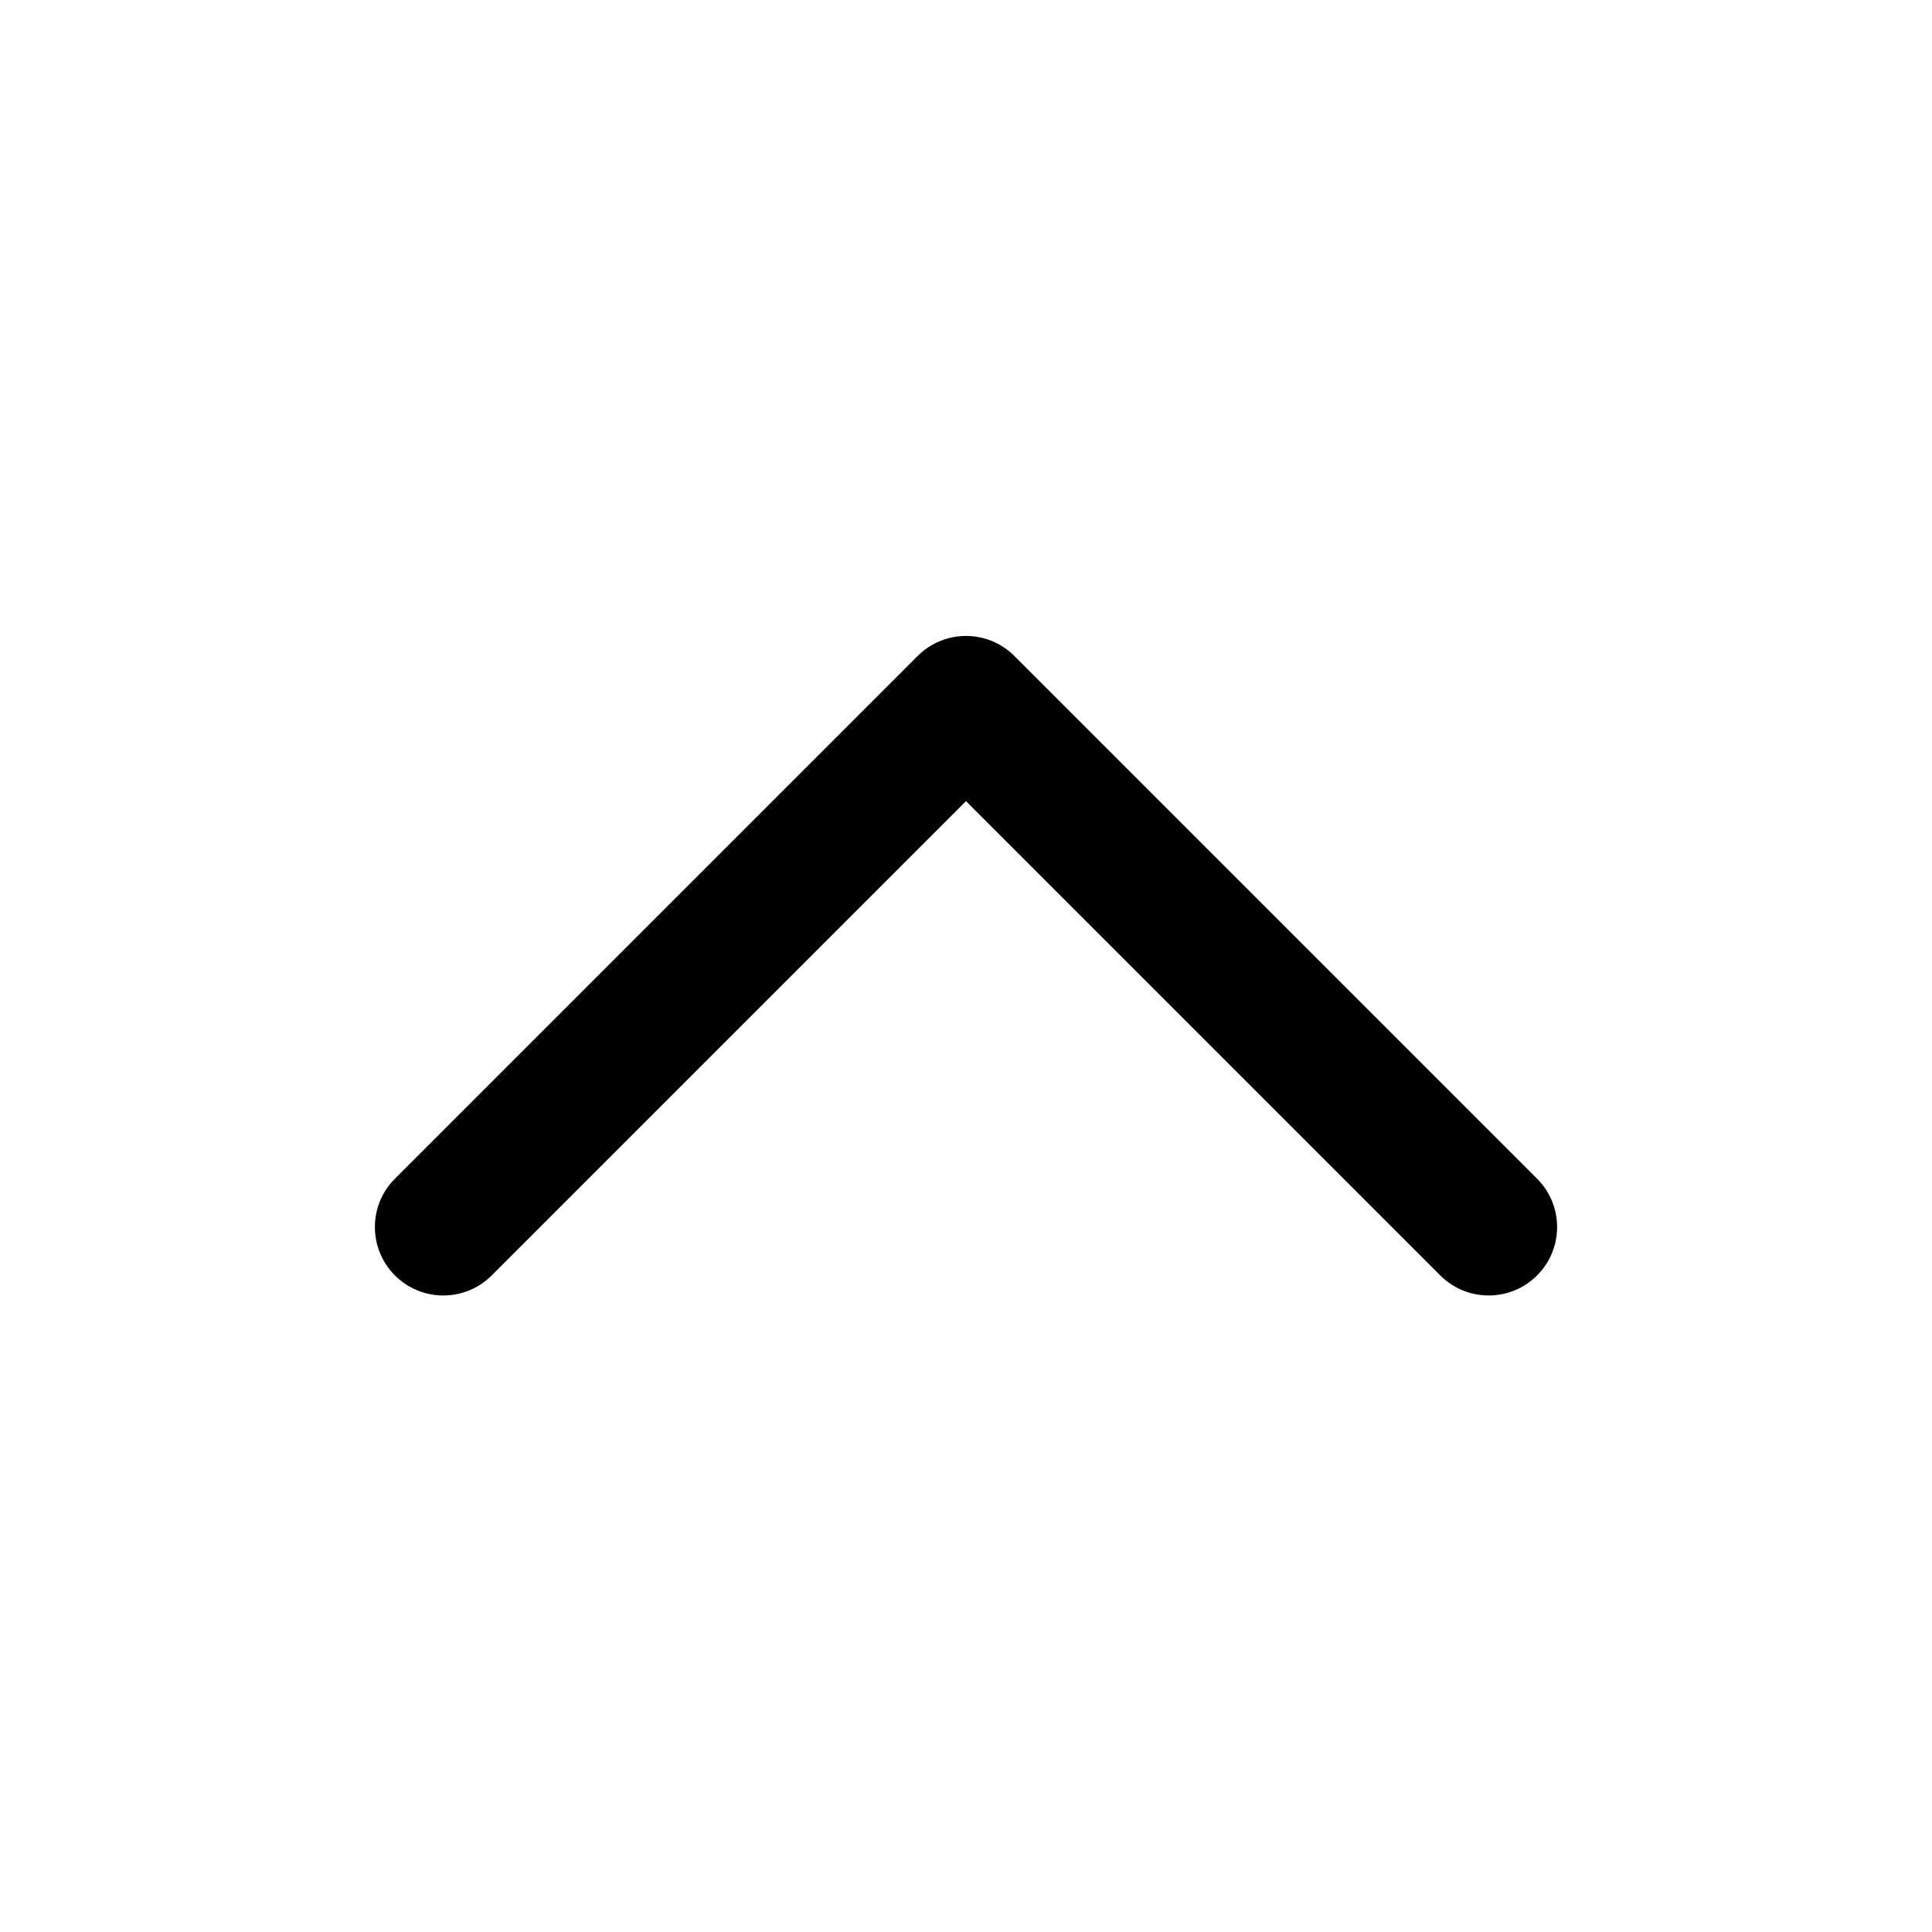
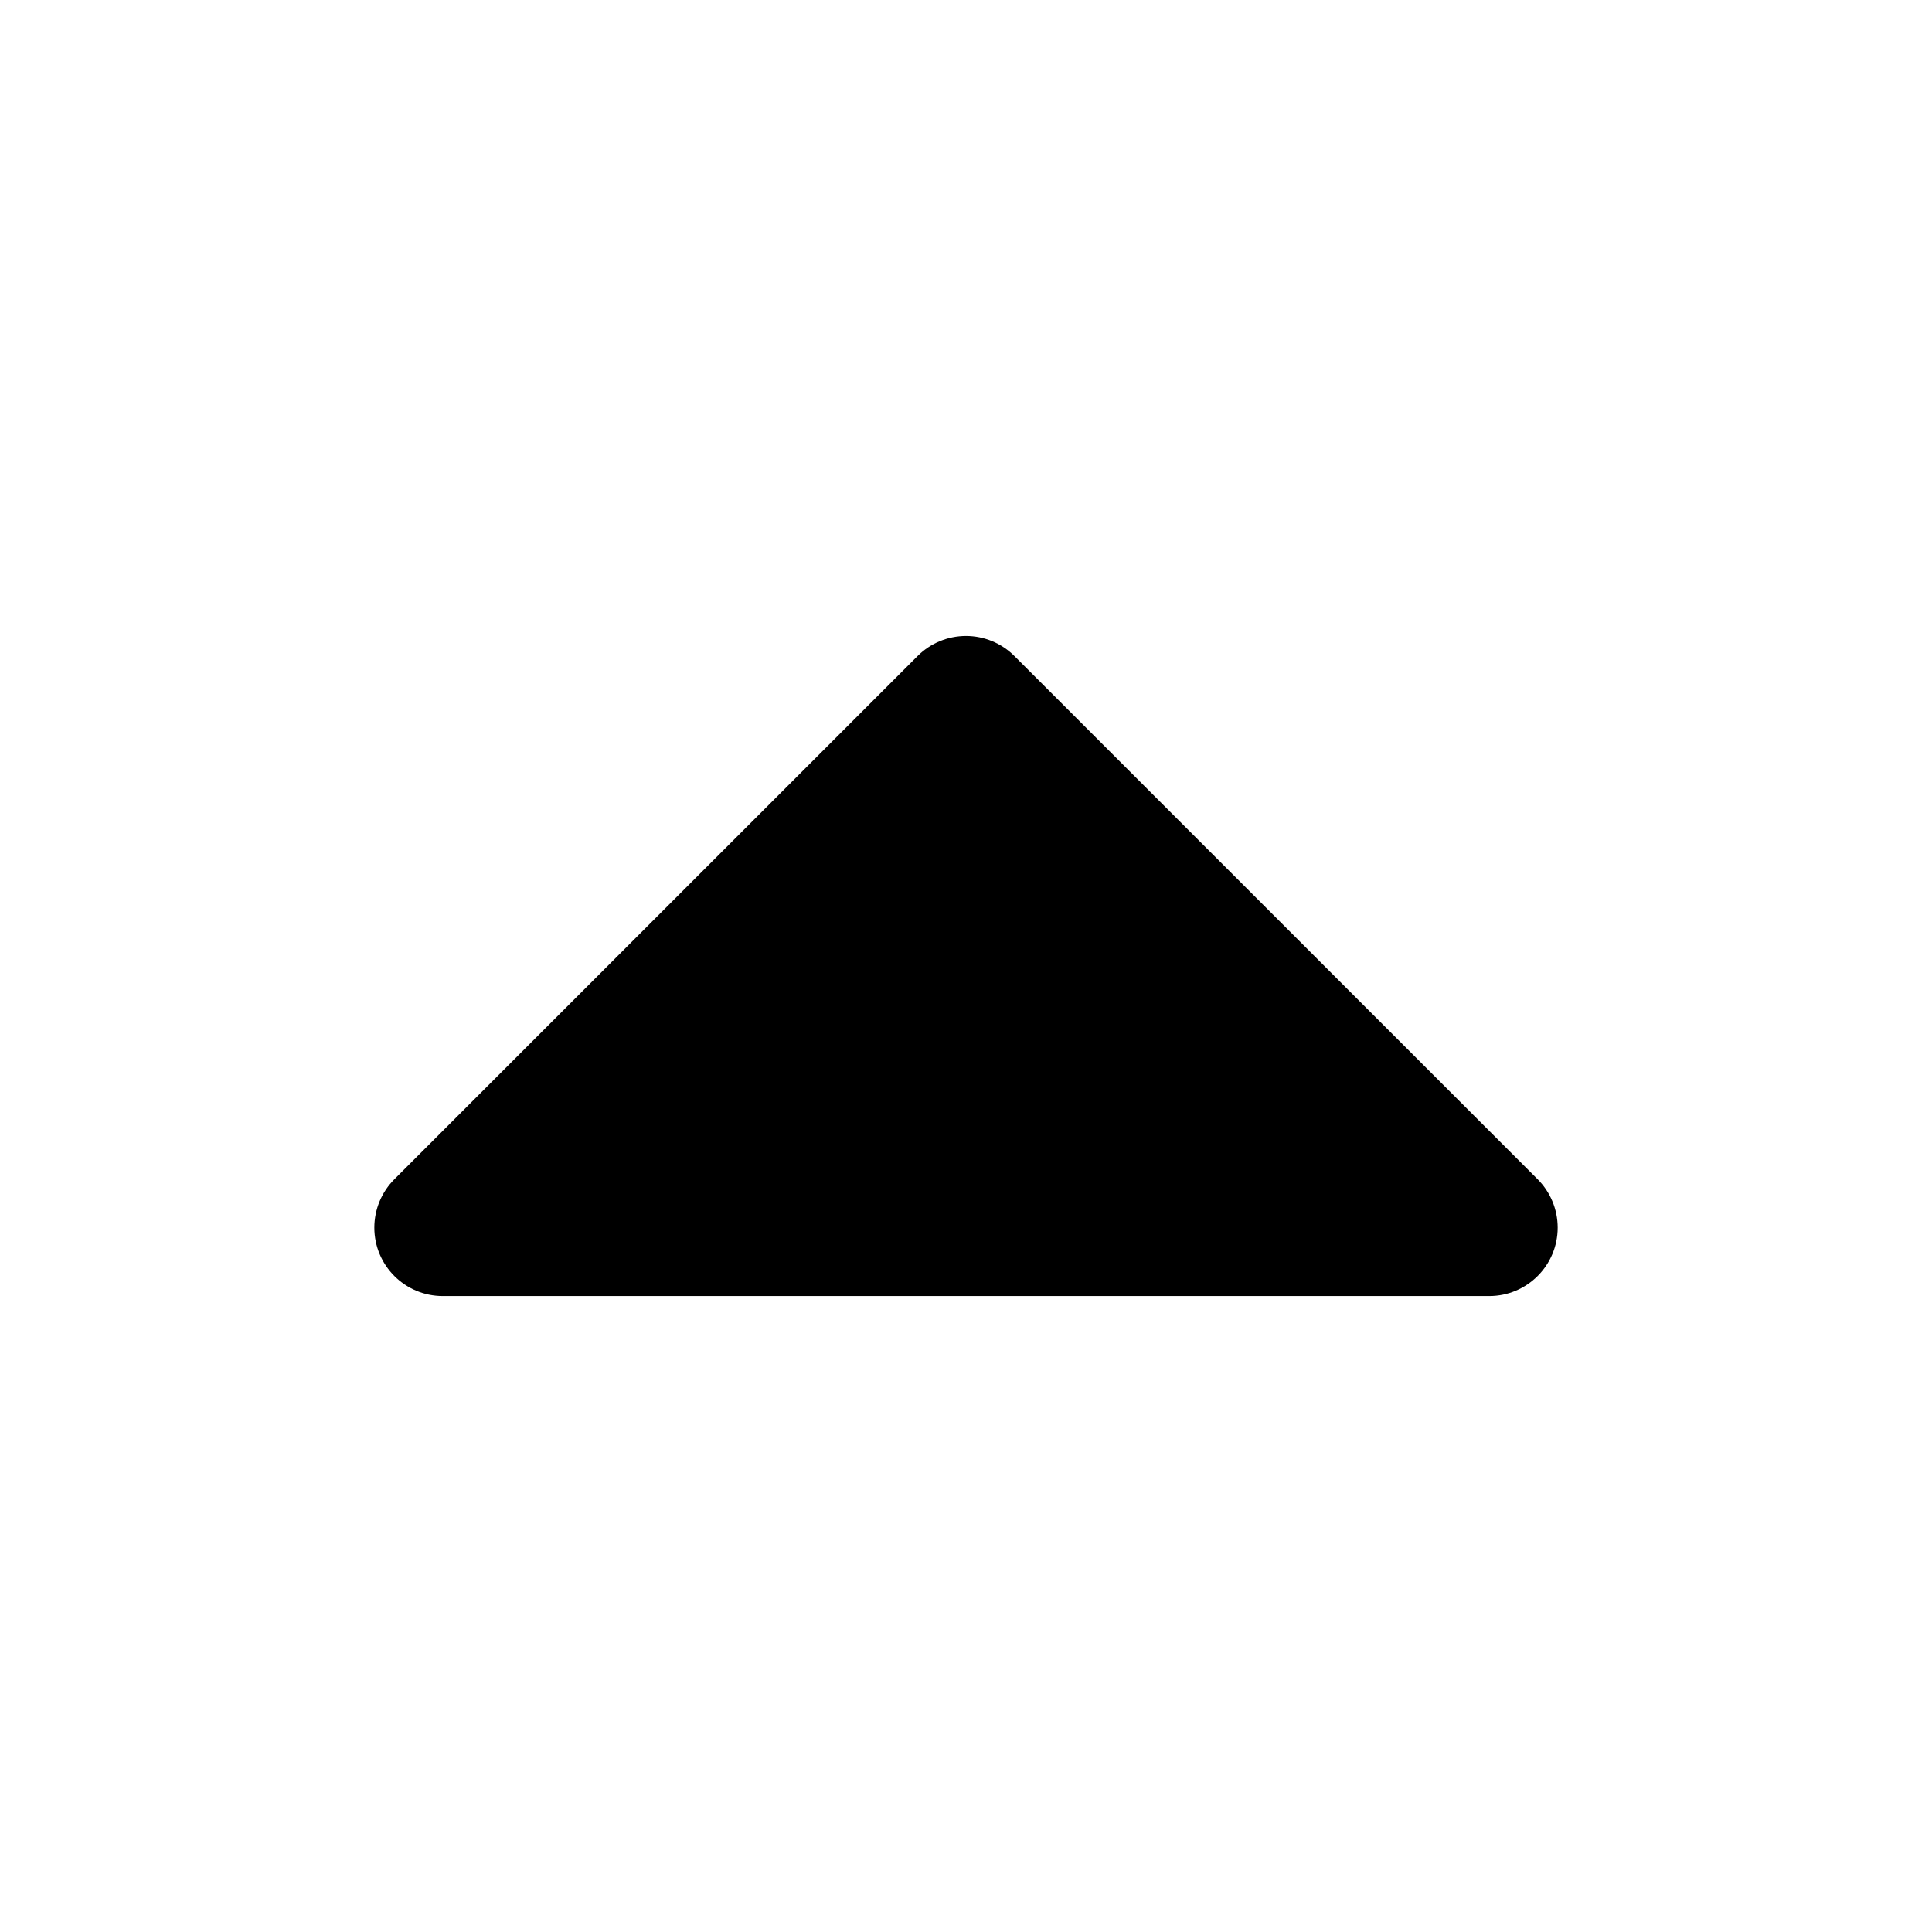
<svg xmlns="http://www.w3.org/2000/svg" viewBox="0 0 24 24" fill="currentColor" stroke="none" fill-rule="evenodd">
  <g data-part="body">
-     <path d="M19.101 14.649 L12.601 8.149 A.85 .85 0 0 0 11.399 8.149 L4.899 14.649 A.85 .85 0 0 0 6.101 15.851 L12 9.952 L17.899 15.851 A.85 .85 0 0 0 19.101 14.649 Z" />
+     <path d="M5.5 16.1 A0.85 0.85 0 0 1 4.65 15.25 A0.85 0.85 0 0 1 4.899 14.649 L11.399 8.149 A0.85 0.85 0 0 1 12 7.9 A0.85 0.85 0 0 1 12.601 8.149 L19.101 14.649 A0.85 0.85 0 0 1 19.35 15.25 A0.85 0.85 0 0 1 18.5 16.1 Z" />
  </g>
</svg>
